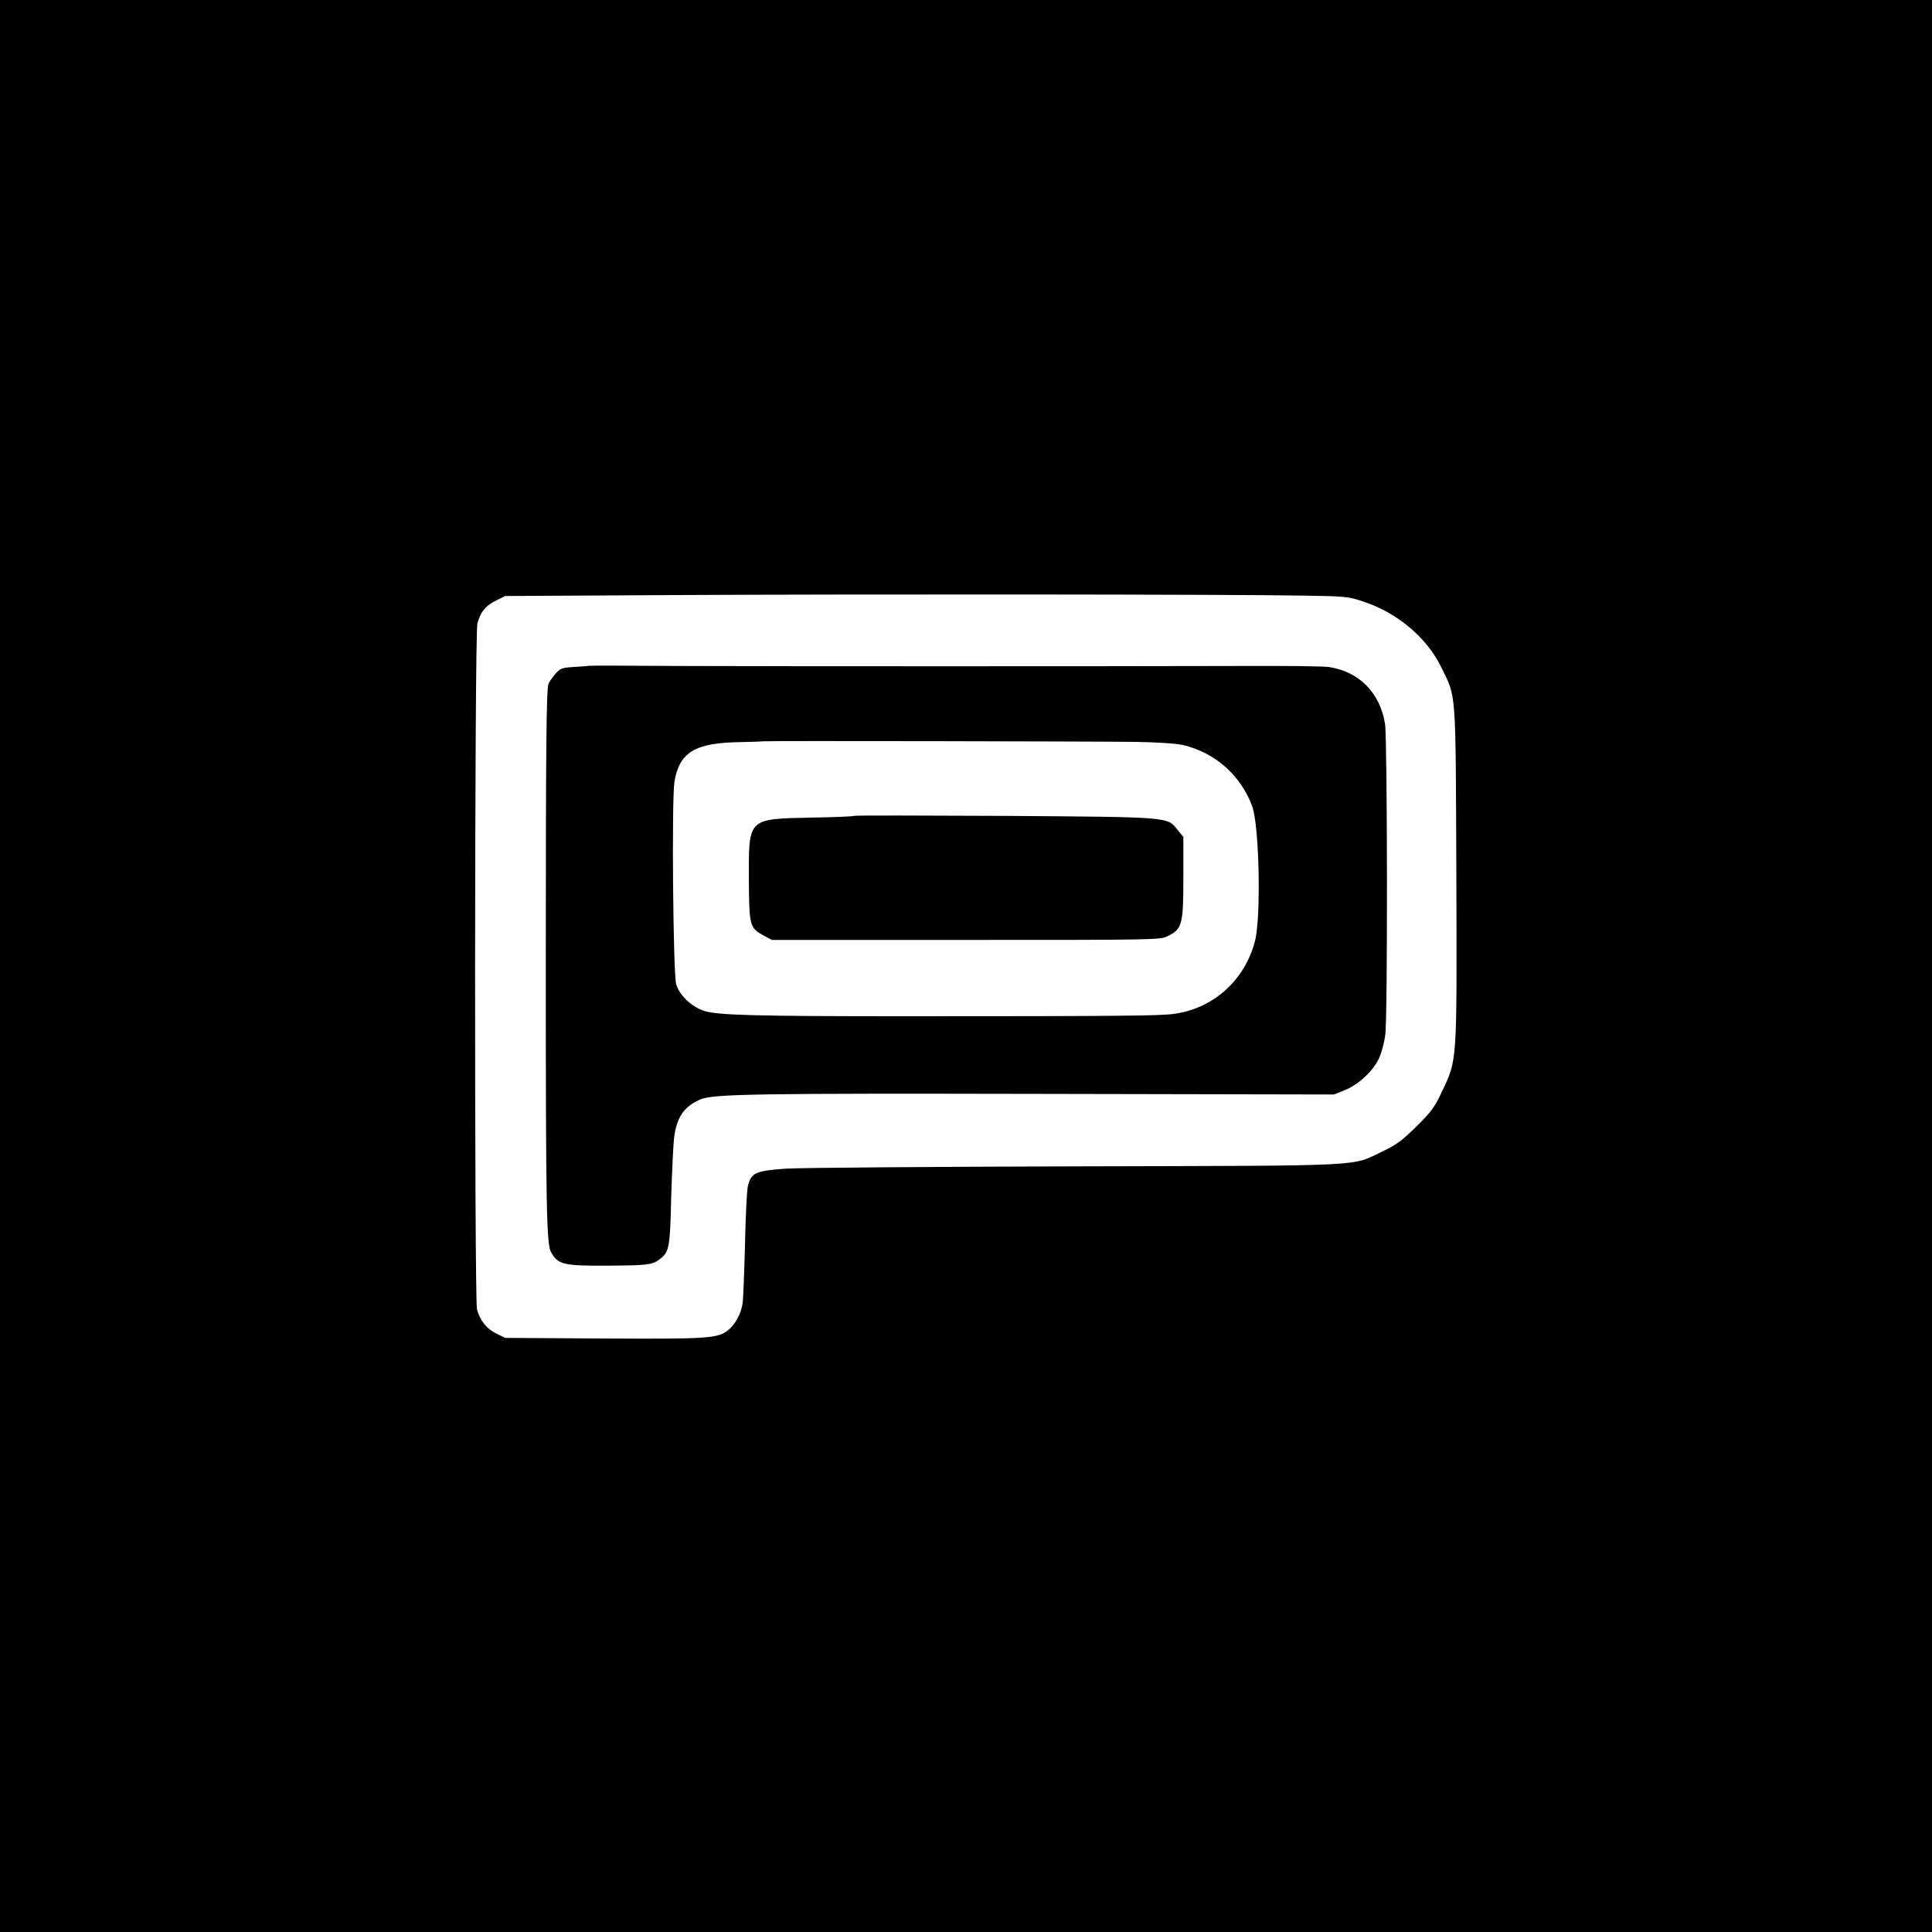
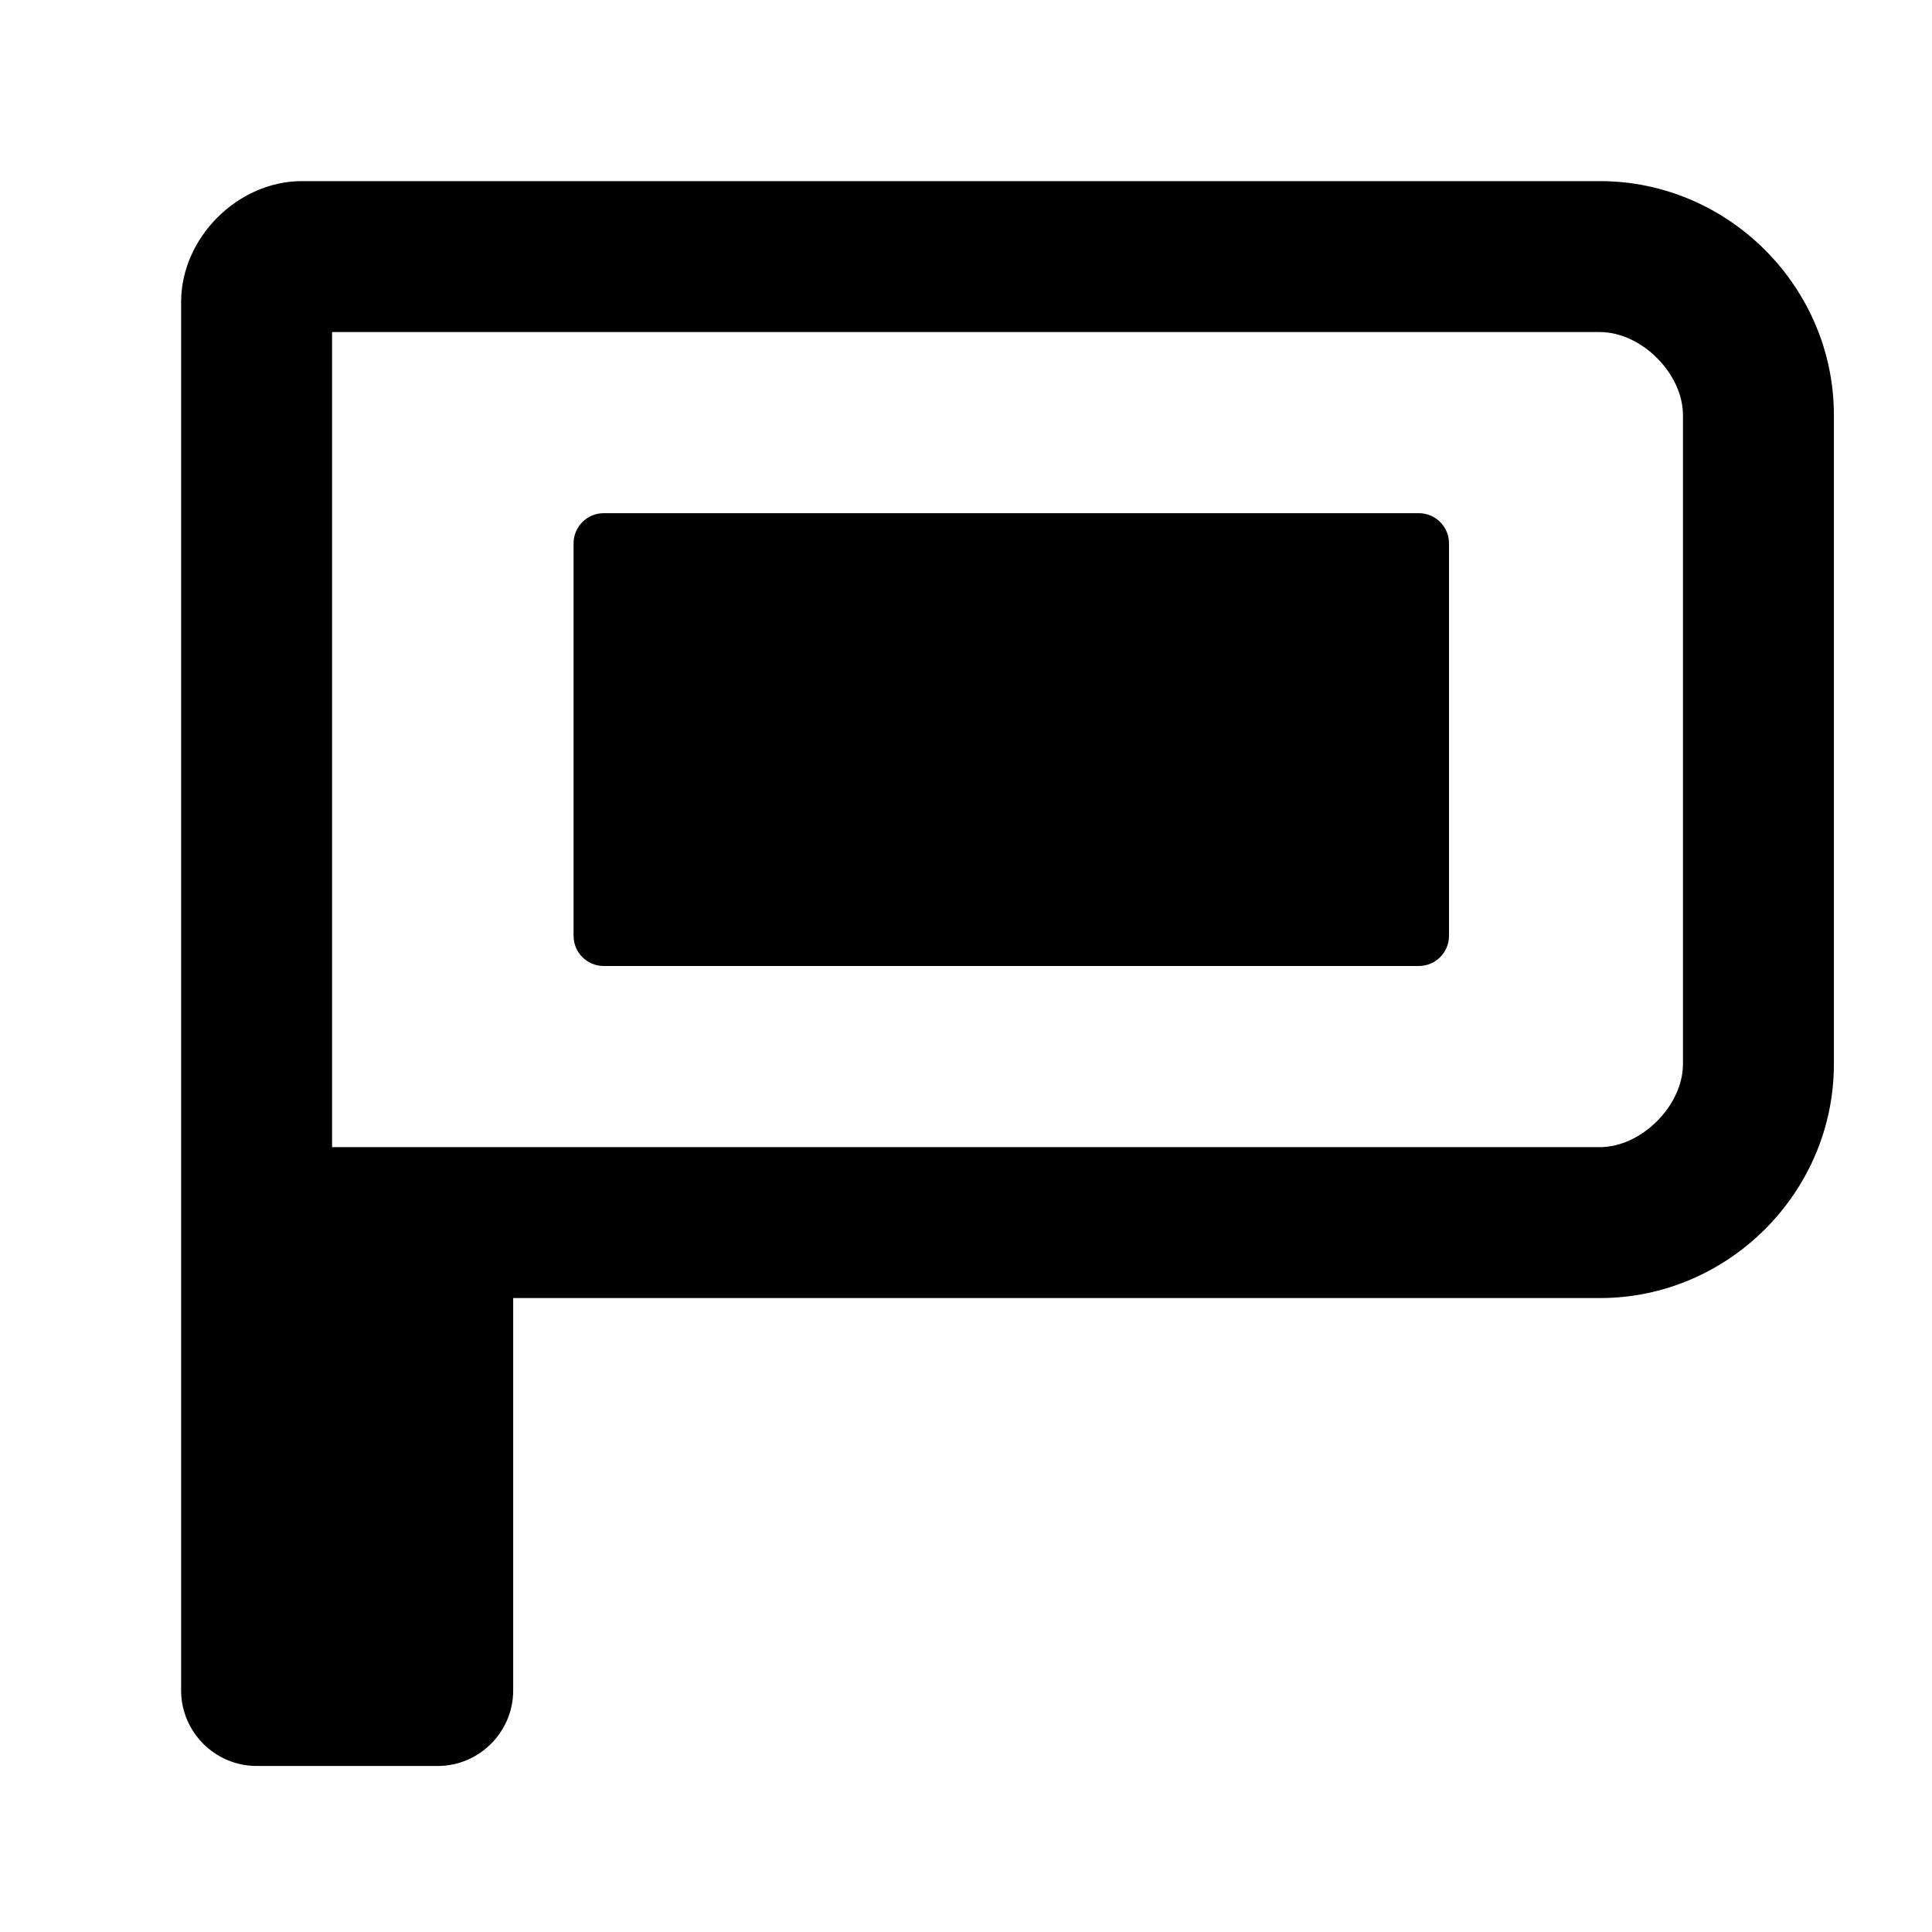
- <svg xmlns="http://www.w3.org/2000/svg" version="1.0" width="1000pt" height="1000pt" viewBox="0 0 1000 1000" preserveAspectRatio="xMidYMid meet">
-   <g transform="translate(0,1000) scale(0.1,-0.1)" fill="#000000" stroke="none">
-     <path d="M0 5000 l0 -5000 5000 0 5000 0 0 5000 0 5000 -5000 0 -5000 0 0 -5000z m6755 1917 c206 -3 225 -5 300 -30 176 -58 328 -185 403 -337 81 -166 76 -99 80 -1075 3 -986 5 -957 -74 -1124 -38 -82 -57 -107 -133 -182 -71 -70 -104 -95 -172 -127 -171 -81 -47 -75 -1584 -79 -753 -2 -1432 -7 -1509 -12 -155 -11 -178 -21 -195 -90 -5 -20 -12 -157 -15 -306 -4 -148 -9 -286 -13 -305 -8 -50 -37 -104 -72 -133 -54 -45 -101 -48 -648 -45 l-508 3 -47 23 c-49 24 -82 65 -99 124 -14 50 -13 3498 2 3551 16 60 42 92 97 119 l47 23 890 5 c923 5 2866 4 3250 -3z" />
-     <path d="M3047 6554 c-1 -1 -34 -4 -74 -6 -66 -4 -73 -7 -100 -38 -15 -18 -31 -40 -34 -49 -11 -29 -14 -312 -14 -1501 0 -1213 4 -1400 27 -1441 36 -64 64 -71 283 -70 212 1 239 4 275 30 54 39 58 57 64 321 4 135 11 274 15 311 14 107 51 161 135 198 68 29 280 32 1771 29 l1510 -3 57 23 c71 29 148 101 177 167 12 27 26 79 31 117 13 86 11 1533 -1 1611 -26 160 -132 269 -287 294 -26 5 -227 7 -447 6 -695 -2 -2452 -2 -2928 0 -252 2 -459 2 -460 1z m2832 -394 c113 -2 207 -8 243 -16 167 -39 299 -156 359 -316 37 -99 47 -572 15 -698 -52 -203 -216 -351 -421 -378 -72 -10 -298 -12 -1395 -12 -758 0 -954 5 -1030 26 -66 19 -132 80 -150 139 -16 51 -24 960 -9 1049 26 154 107 202 346 205 59 1 108 3 109 4 3 3 1686 0 1933 -3z" />
-     <path d="M4420 5777 c-3 -3 -104 -7 -225 -9 -326 -7 -320 -1 -319 -323 2 -239 4 -248 78 -288 l41 -22 1005 0 c985 0 1006 0 1045 20 74 37 80 60 80 302 l0 211 -31 38 c-53 66 -32 65 -894 71 -426 2 -777 3 -780 0z" />
-   </g>
+ <svg xmlns="http://www.w3.org/2000/svg" width="512" height="512" viewBox="0 0 512 512" fill="none">
+   <path fill-rule="evenodd" clip-rule="evenodd" d="M88 48 L424 48 C458 48 486 76 486 110 L486 282 C486 316 458 344 424 344 L136 344 L136 448 C136 459 127 468 116 468 L68 468 C57 468 48 459 48 448 L48 80 C48 63 63 48 80 48 L88 48 Z M88 88 L88 304 L424 304 C435 304 446 293 446 282 L446 110 C446 99 435 88 424 88 L88 88 Z" fill="black" />
+   <rect x="152" y="136" width="232" height="120" rx="8" fill="black" />
</svg>
